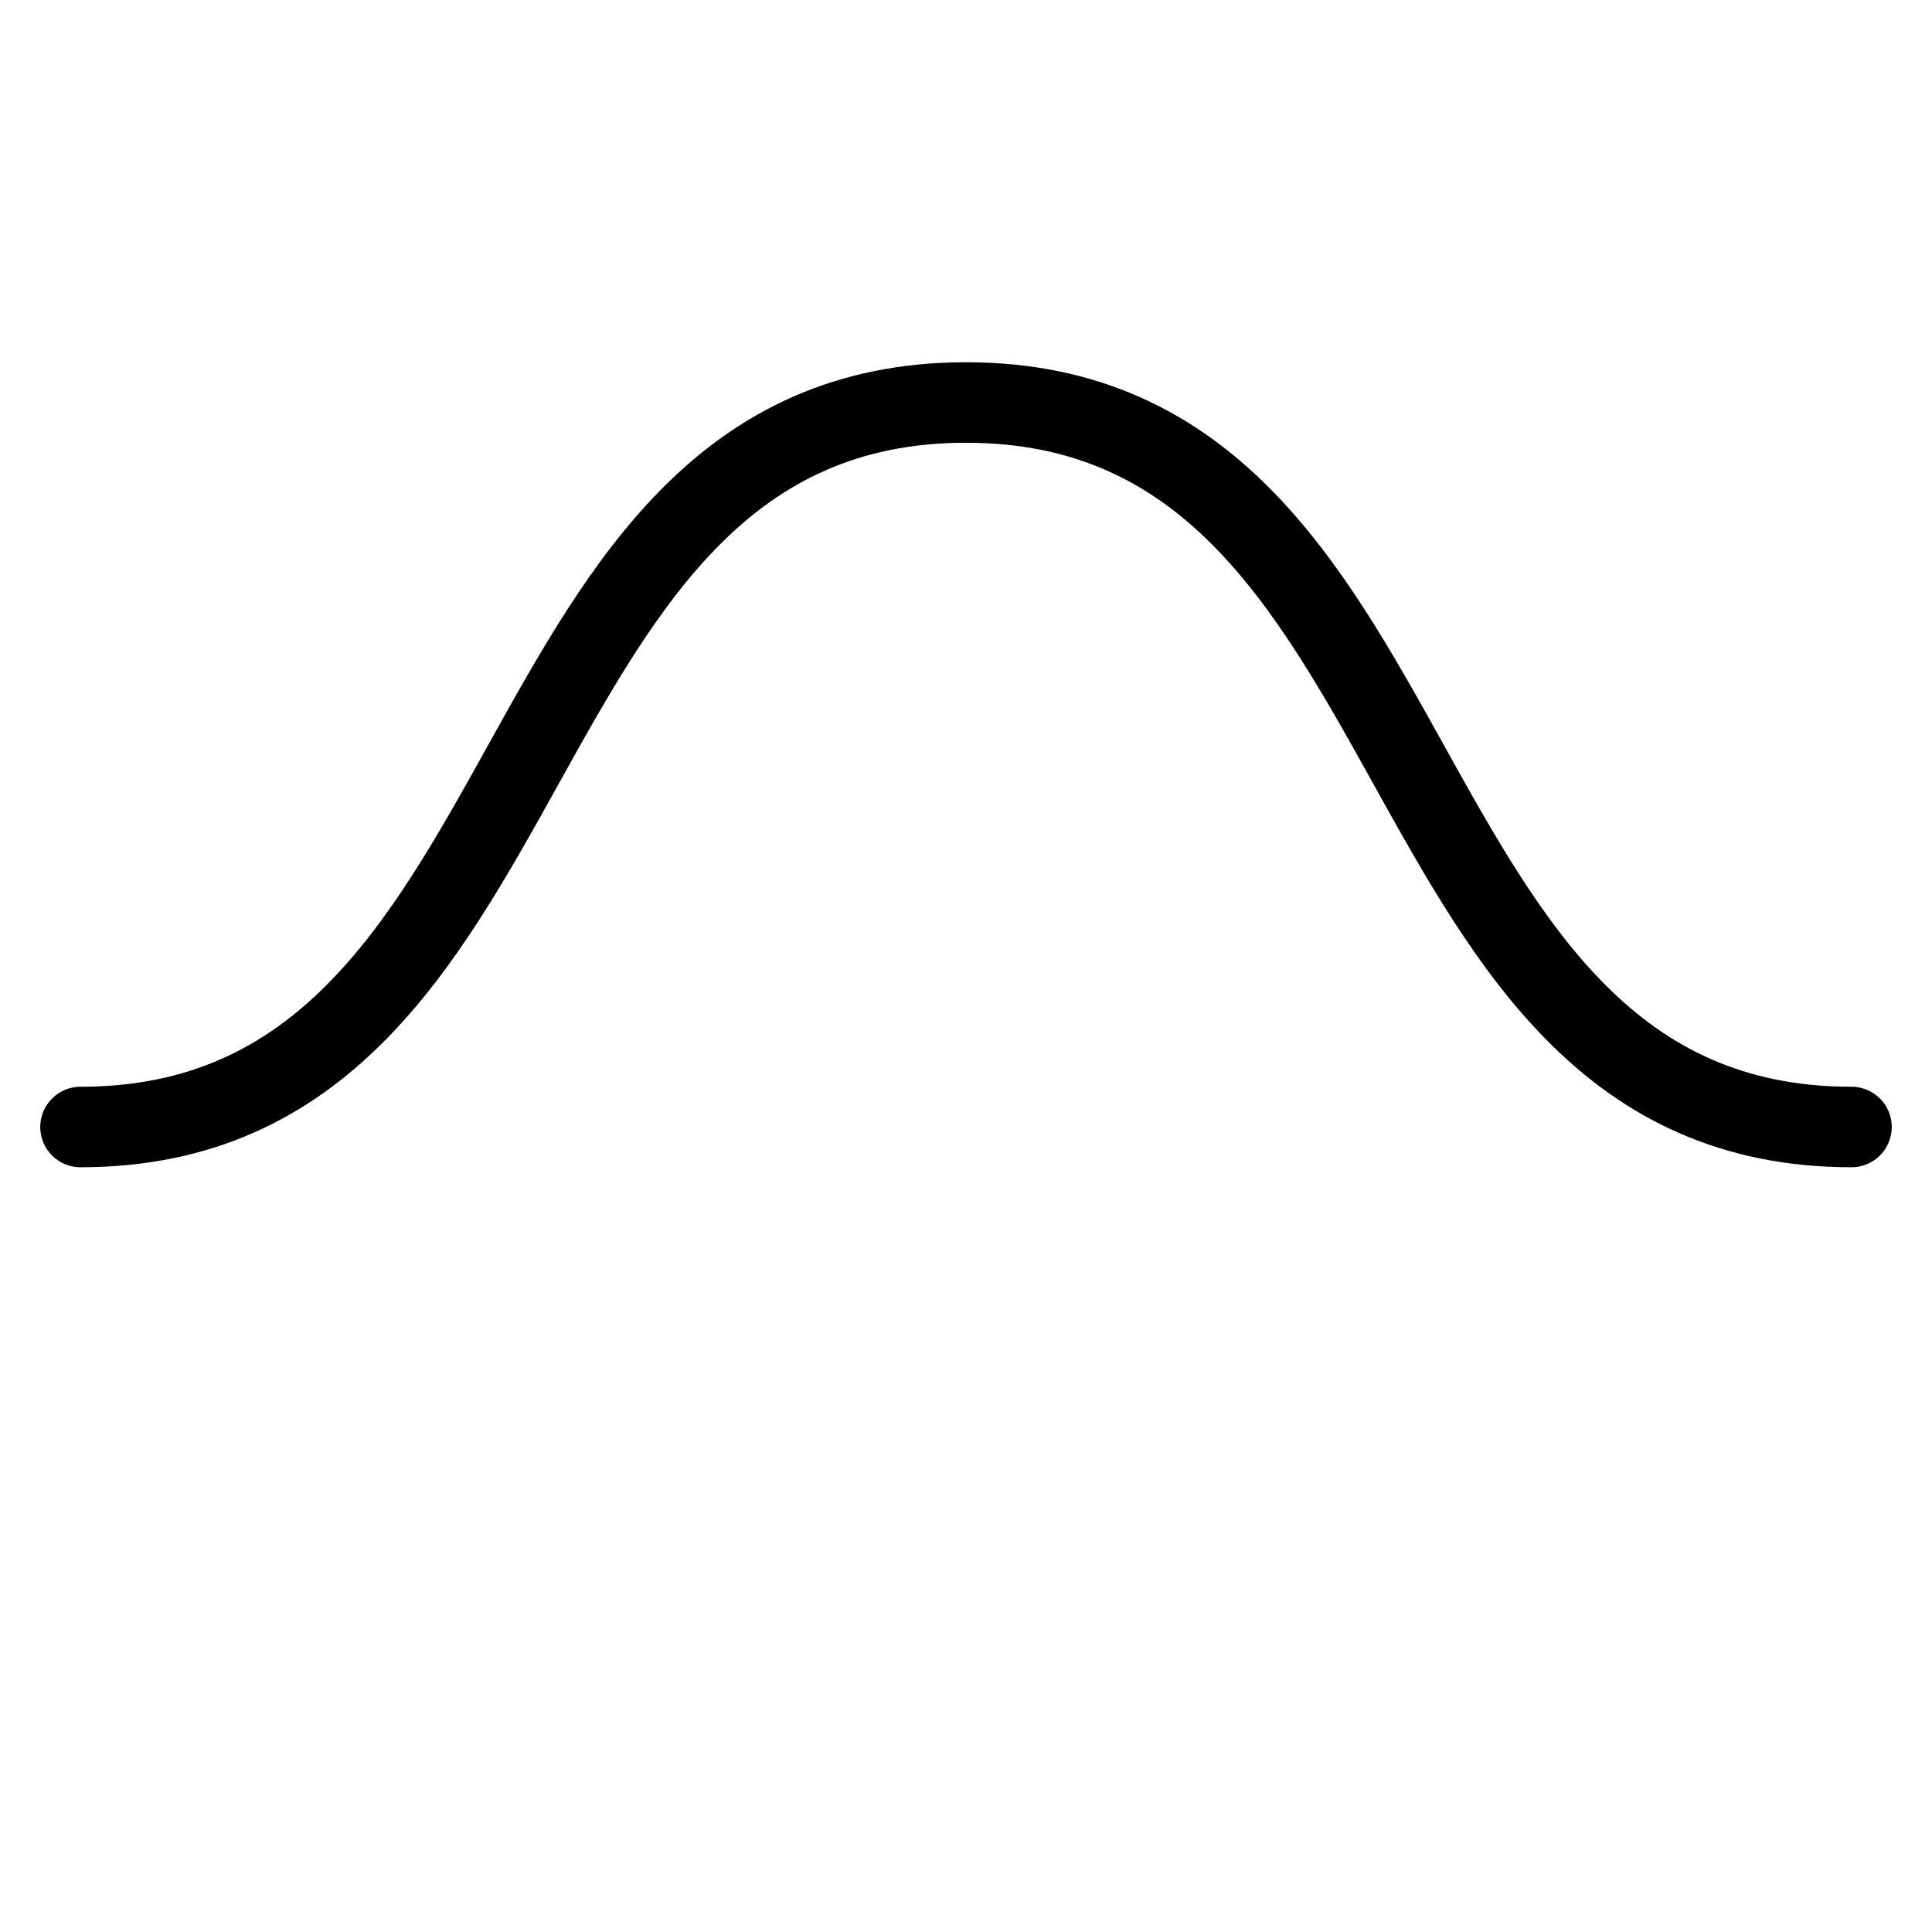
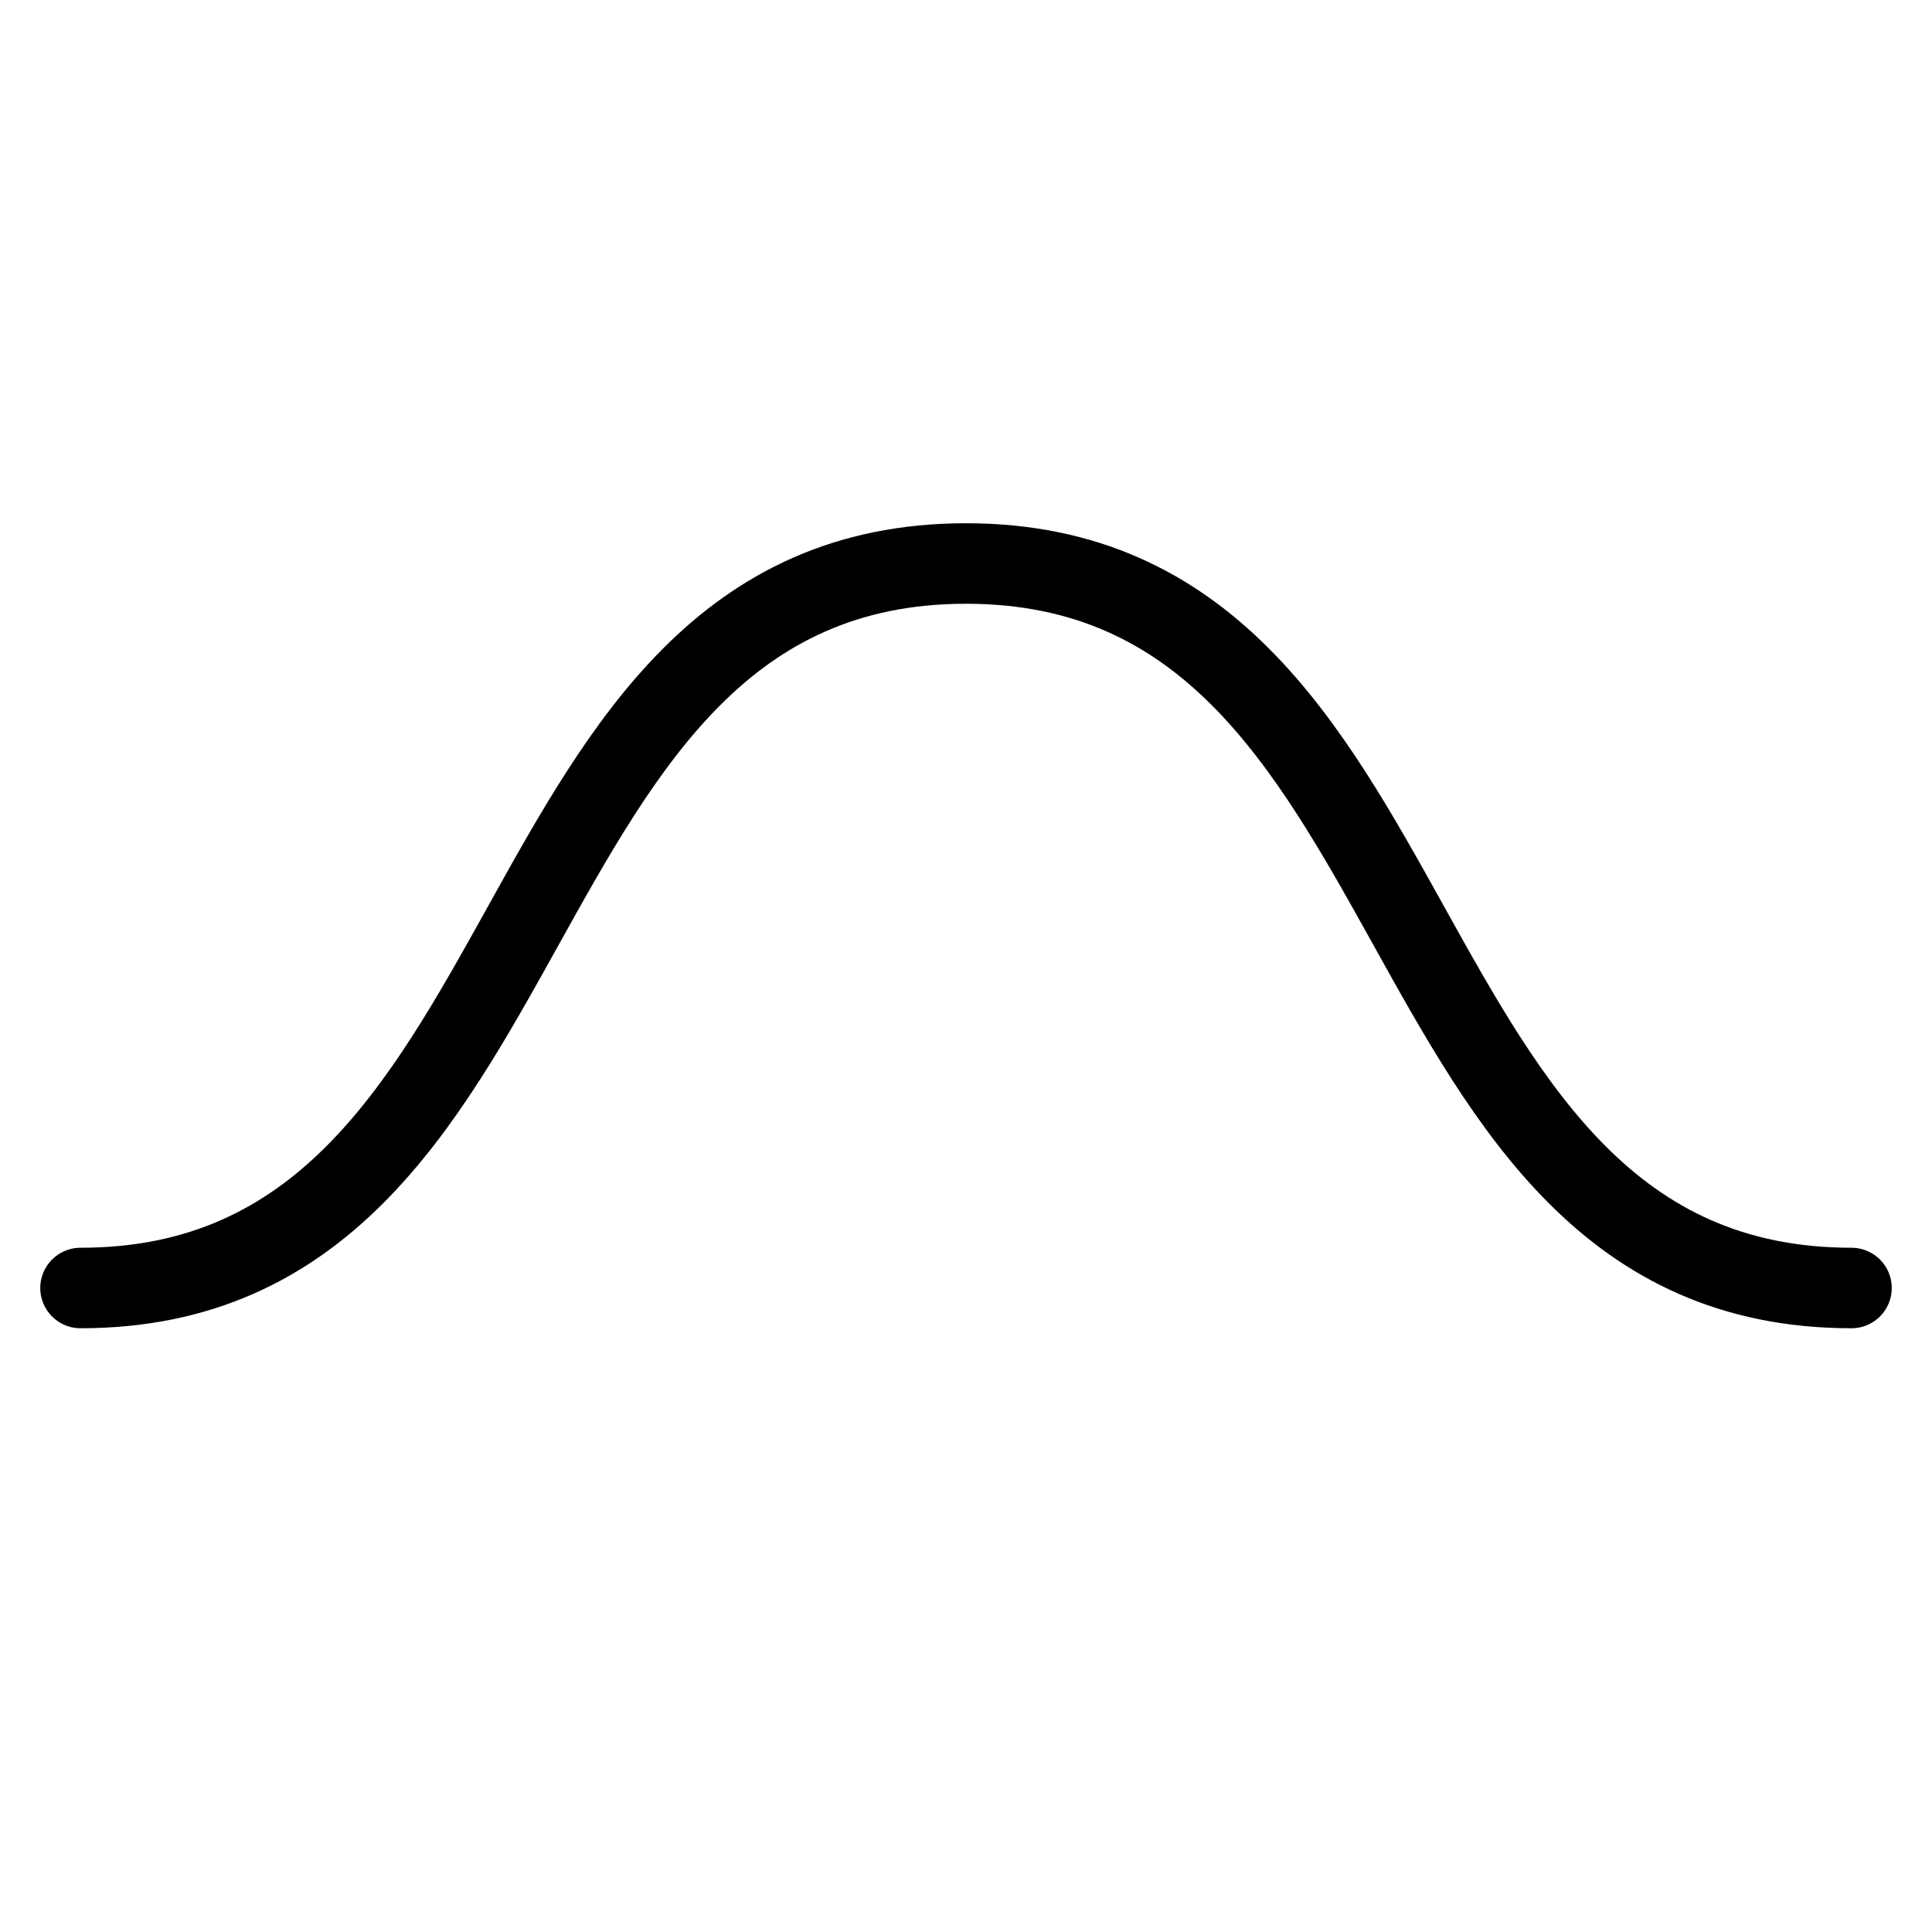
<svg xmlns="http://www.w3.org/2000/svg" width="24.0px" height="24.0px" viewBox="0 0 24.0 24.0" version="1.1" id="SVGRoot">
  <defs id="defs182" />
  <g id="layer1">
-     <path style="font-variation-settings:normal;opacity:1;vector-effect:none;fill:none;fill-opacity:1;stroke:#000000;stroke-width:1;stroke-linecap:round;stroke-linejoin:round;stroke-miterlimit:4;stroke-dasharray:none;stroke-dashoffset:0;stroke-opacity:1;stop-color:#000000;stop-opacity:1" d="m 1,14 c 6,0 5,-9 11,-9 6,0 5,9 11,9" id="path2825" />
+     <path style="font-variation-settings:normal;opacity:1;vector-effect:none;fill:none;fill-opacity:1;stroke:#000000;stroke-width:1;stroke-linecap:round;stroke-linejoin:round;stroke-miterlimit:4;stroke-dasharray:none;stroke-dashoffset:0;stroke-opacity:1;stop-color:#000000;stop-opacity:1" d="m 1,16 c 6,0 5,-9 11,-9 6,0 5,9 11,9" id="path2825" />
  </g>
</svg>
